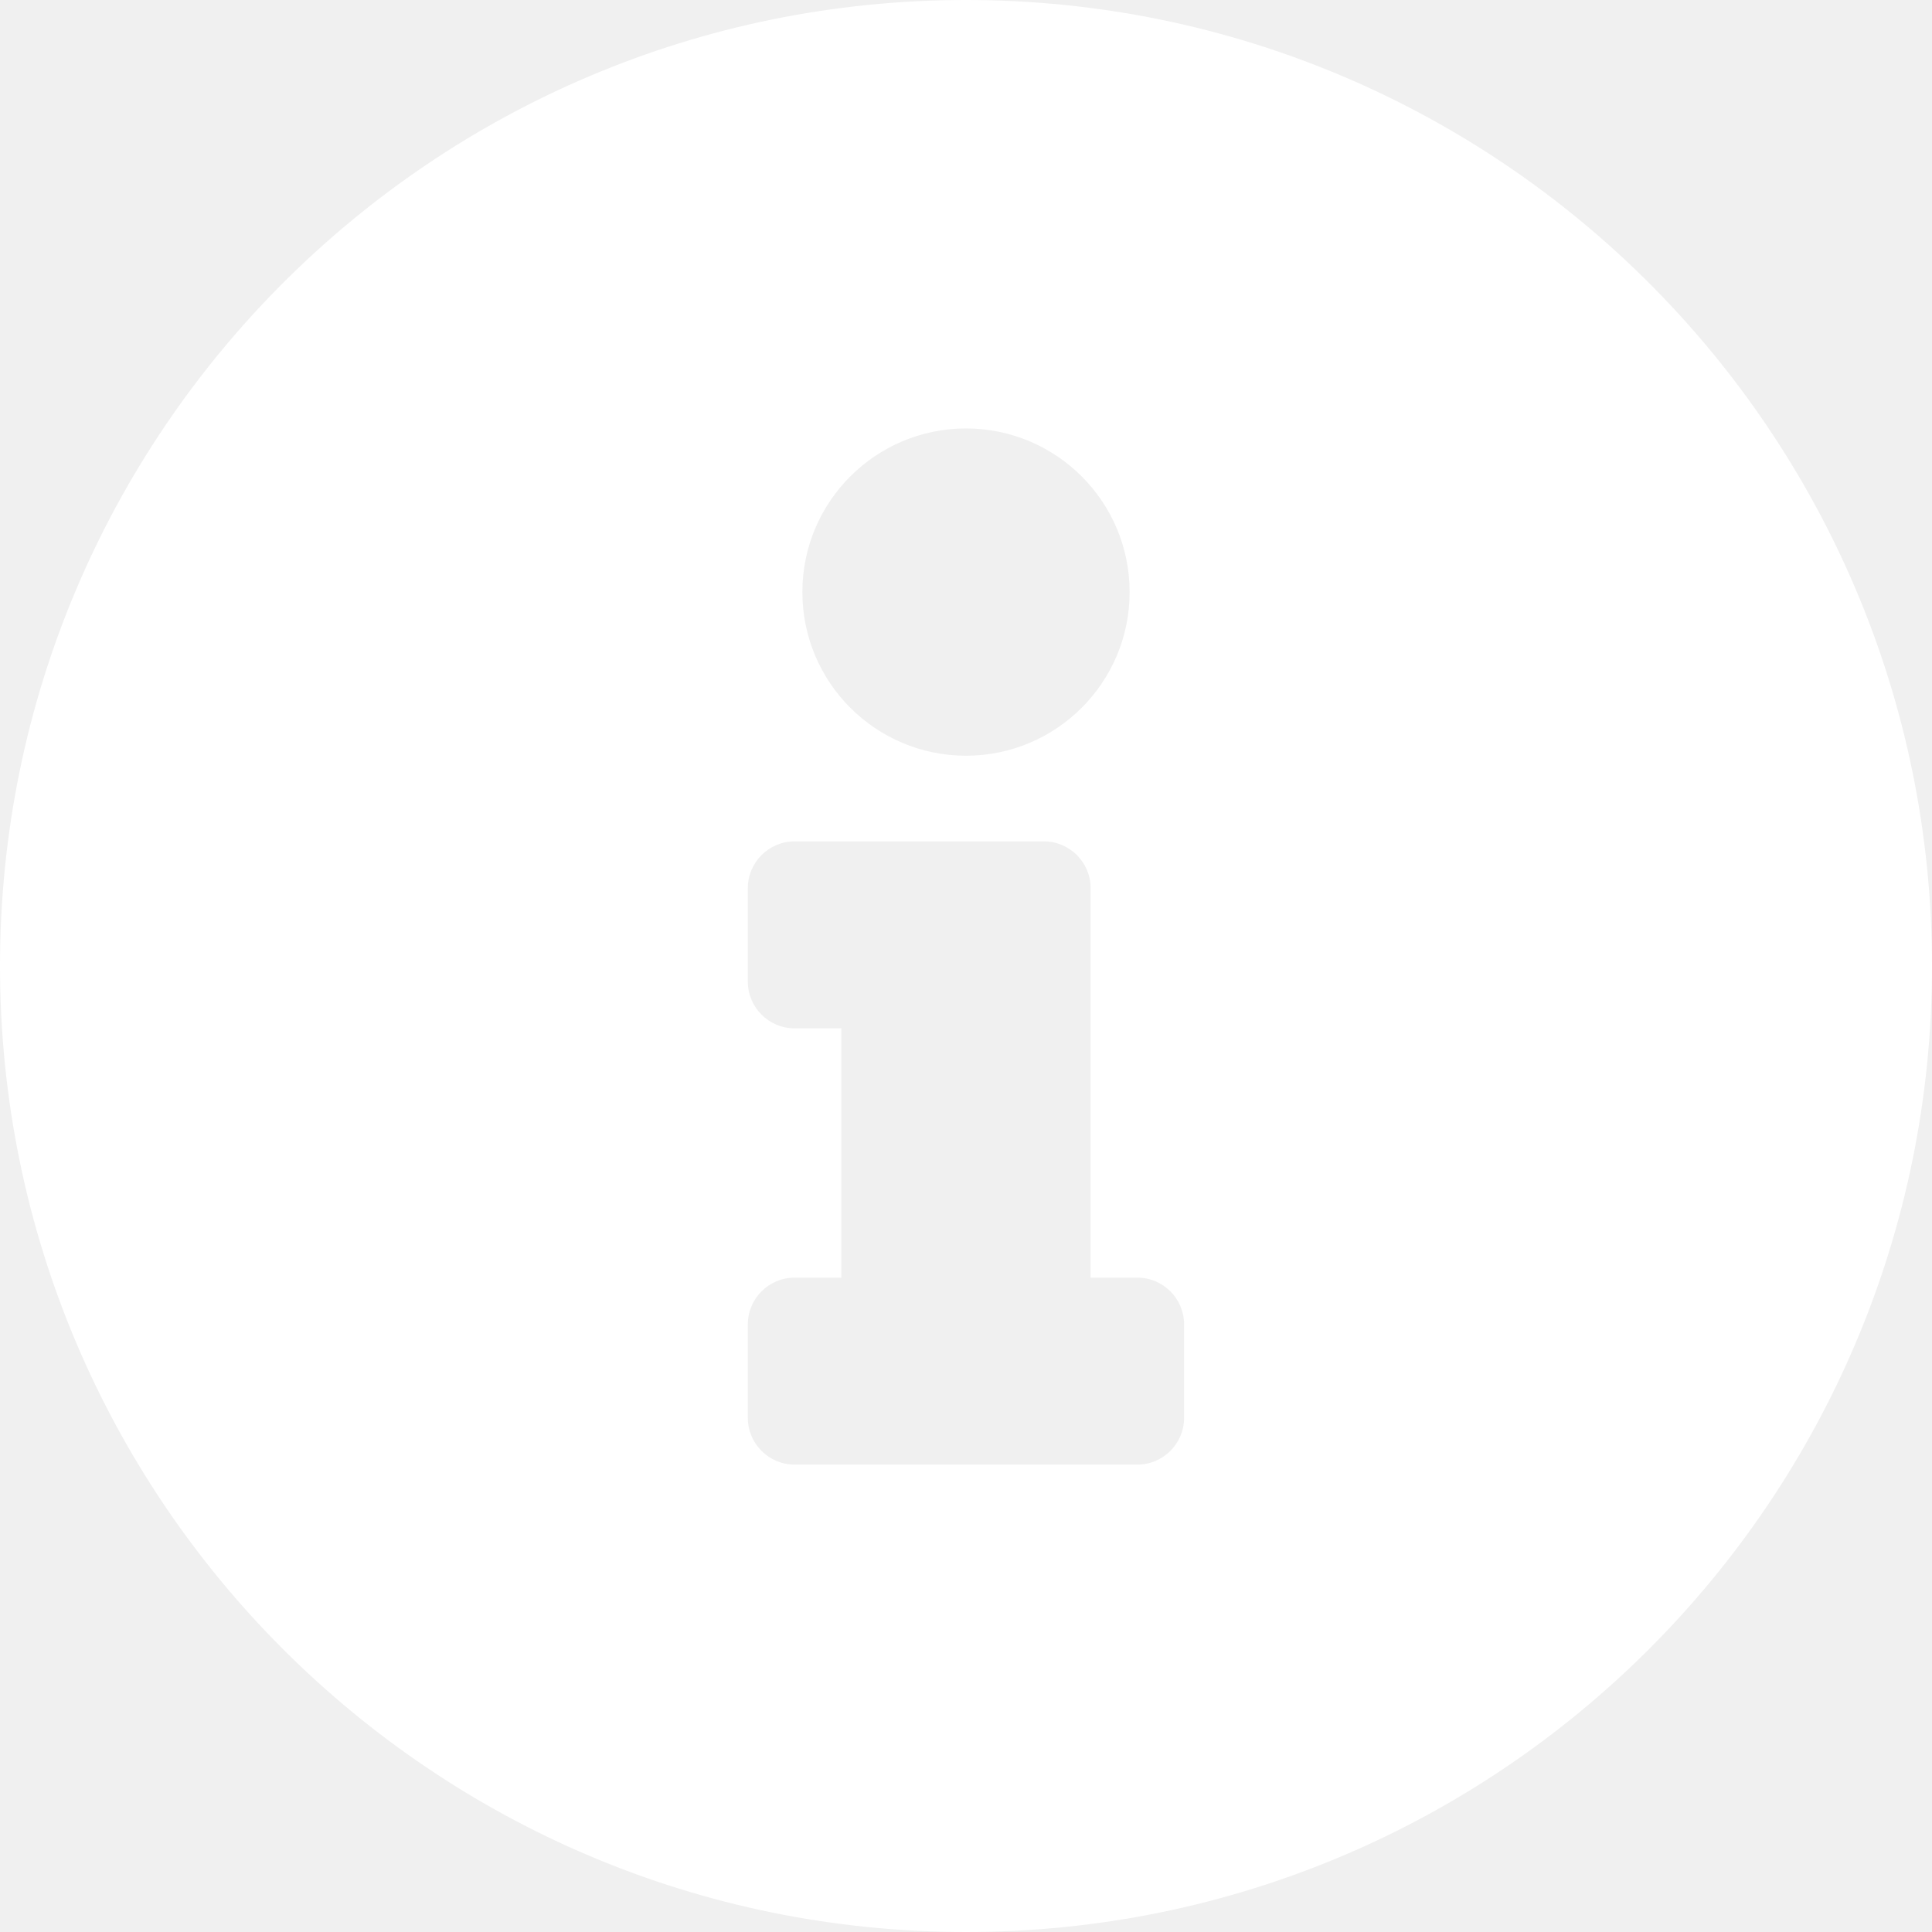
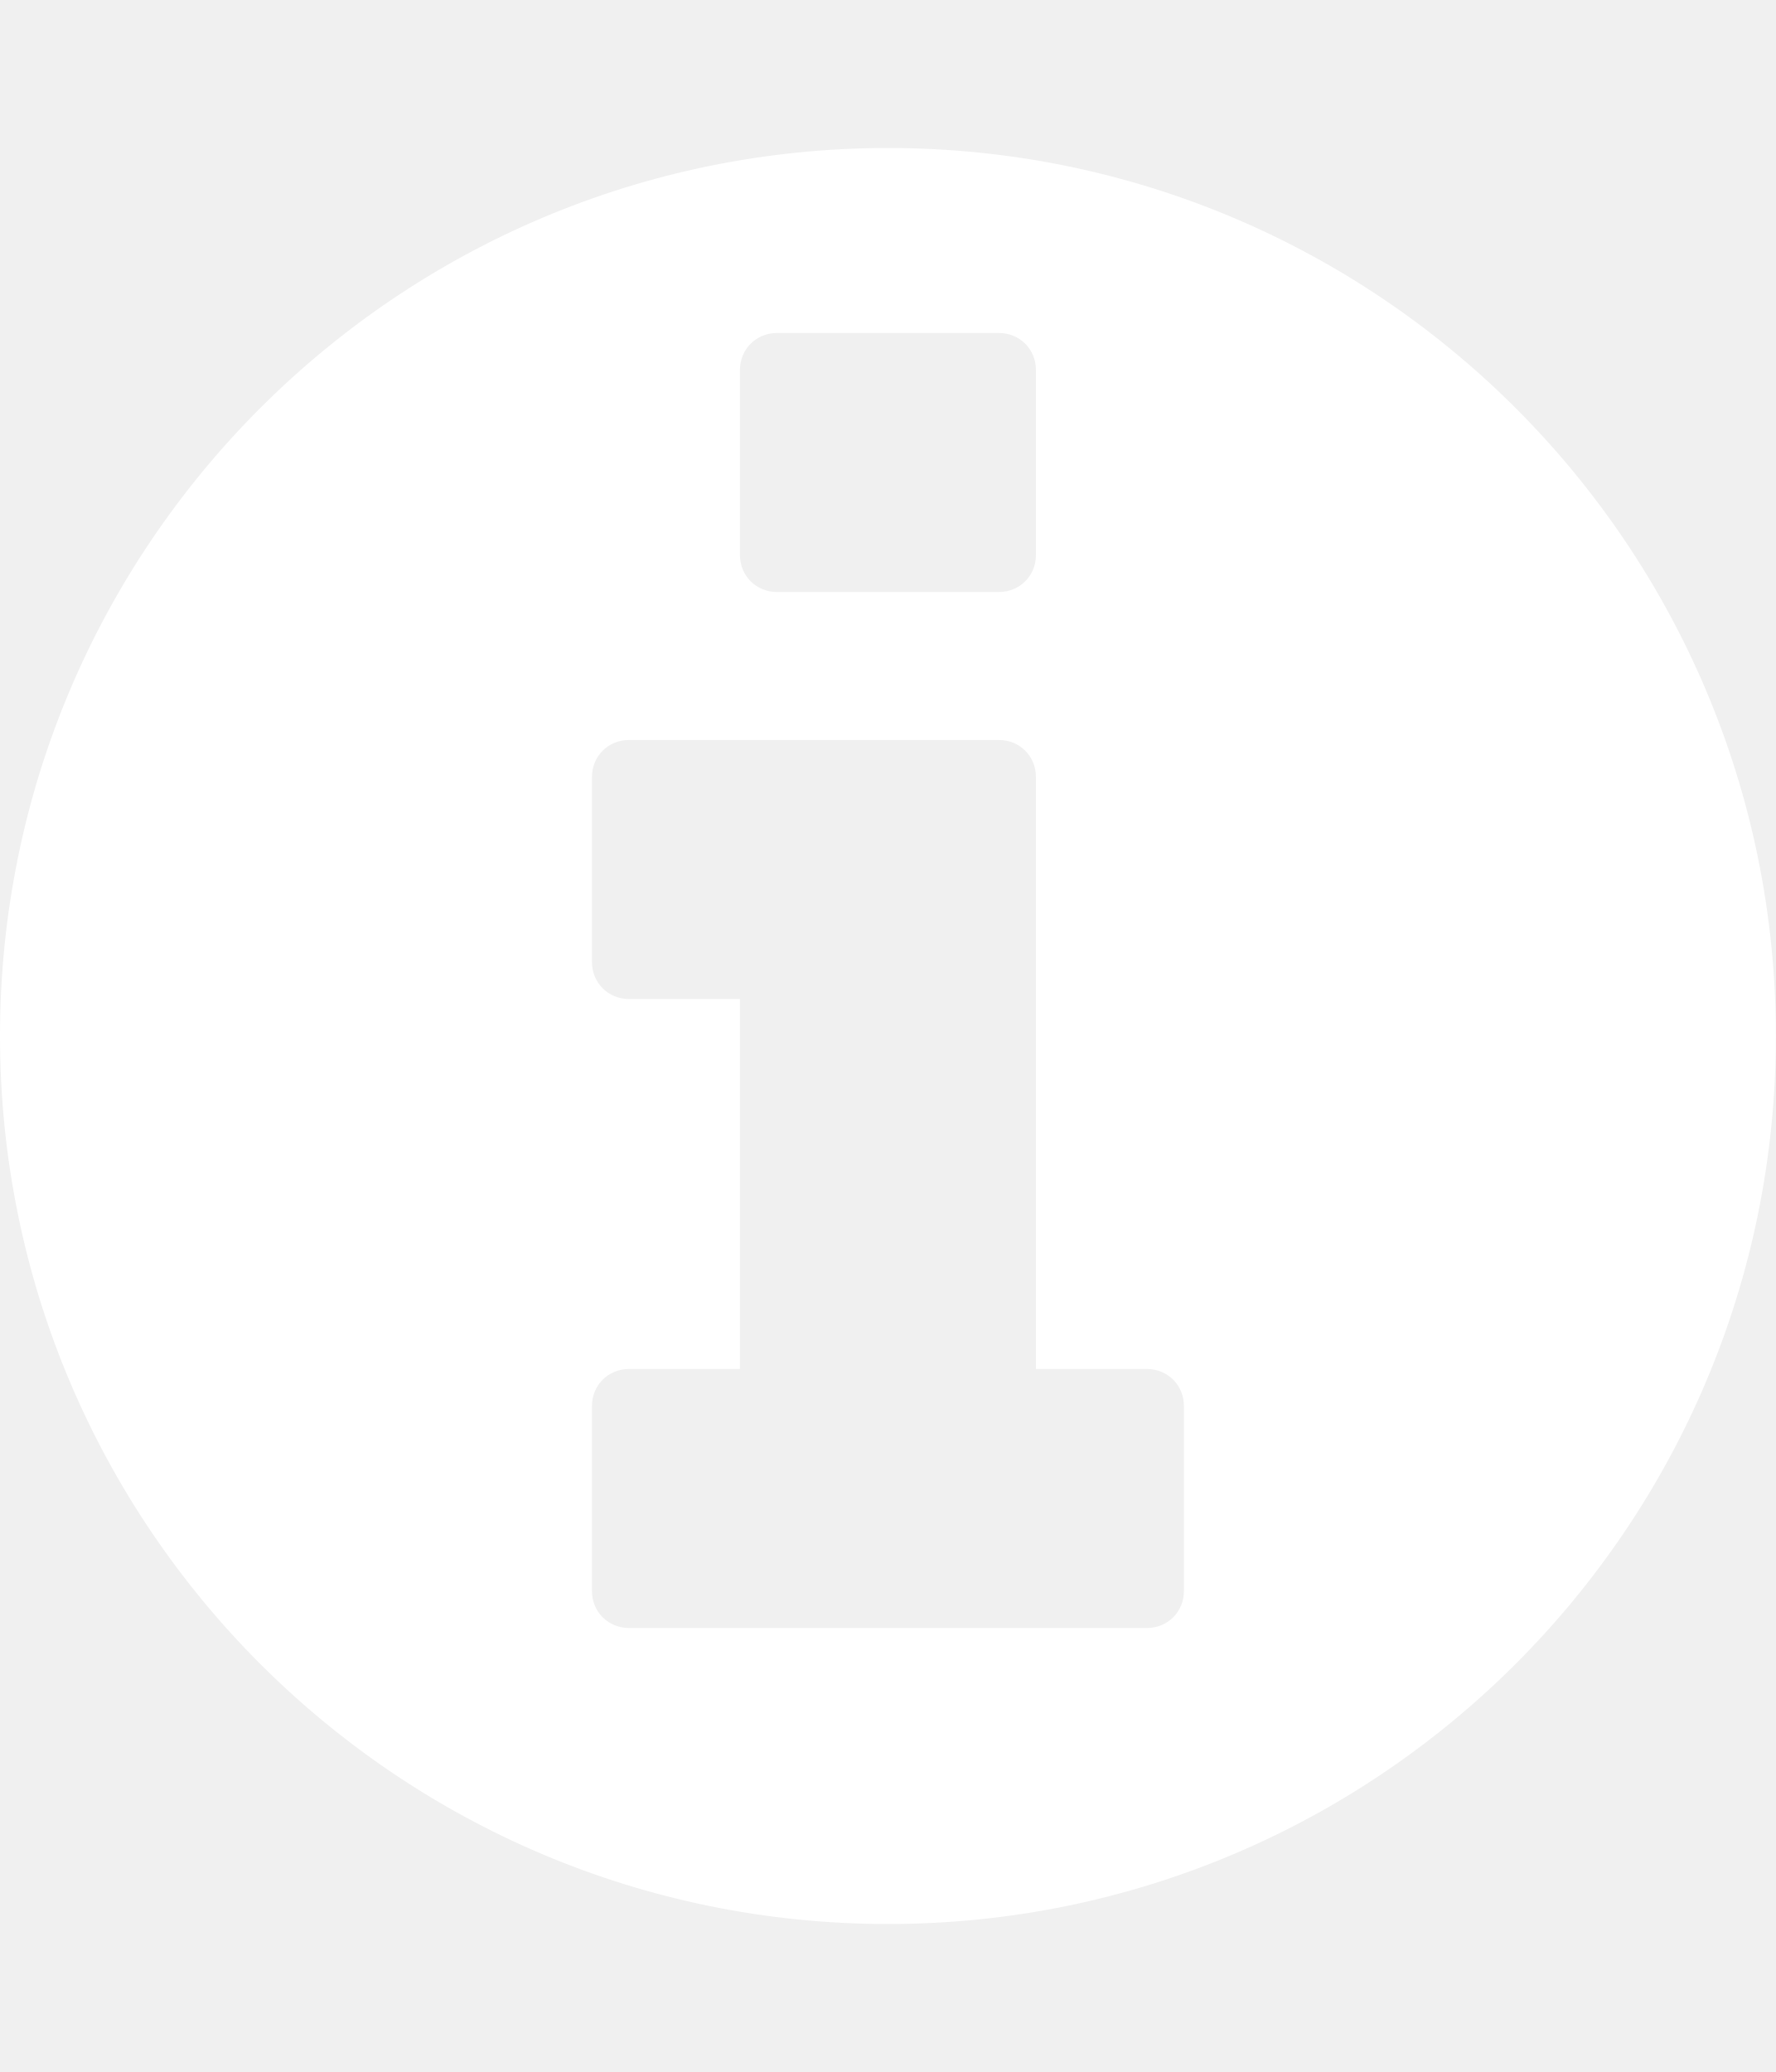
- <svg xmlns="http://www.w3.org/2000/svg" height="26" viewBox="0 0 26 26" width="26">
-   <mask id="a" fill="#fff">
-     <path d="m13 0c-7.179 0-13 5.823-13 13 0 7.181 5.821 13 13 13 7.179 0 13-5.819 13-13 0-7.177-5.821-13-13-13zm0 5.766c1.216 0 2.202.986 2.202 2.202 0 1.216-.986 2.202-2.202 2.202s-2.202-.986-2.202-2.202c0-1.216.986-2.202 2.202-2.202zm2.935 13.315c0 .347-.282.629-.629.629h-4.613c-.347 0-.629-.282-.629-.629v-1.258c0-.347.282-.629.629-.629h.629v-3.355h-.629c-.347 0-.629-.282-.629-.629v-1.258c0-.347.282-.629.629-.629h3.355c.347 0 .629.282.629.629v5.242h.629c.347 0 .629.282.629.629z" fill="#fff" fill-rule="evenodd" />
-   </mask>
-   <g fill="#fff" fill-rule="evenodd" mask="url(#a)">
-     <path d="m0 0h26v26h-26z" />
-   </g>
+ <svg xmlns="http://www.w3.org/2000/svg" version="1.1" width="24" height="28" viewBox="0 0 24 28">
+   <path fill="#ffffff" d="M16 21.5v-2.5c0-0.281-0.219-0.5-0.5-0.5h-1.5v-8c0-0.281-0.219-0.5-0.5-0.5h-5c-0.281 0-0.5 0.219-0.5 0.5v2.5c0 0.281 0.219 0.5 0.5 0.5h1.5v5h-1.5c-0.281 0-0.5 0.219-0.5 0.5v2.5c0 0.281 0.219 0.5 0.5 0.5h7c0.281 0 0.5-0.219 0.5-0.5zM14 7.5v-2.5c0-0.281-0.219-0.5-0.5-0.5h-3c-0.281 0-0.5 0.219-0.5 0.5v2.5c0 0.281 0.219 0.5 0.5 0.5h3c0.281 0 0.5-0.219 0.5-0.5zM24 14c0 6.625-5.375 12-12 12s-12-5.375-12-12 5.375-12 12-12 12 5.375 12 12z" />
</svg>
